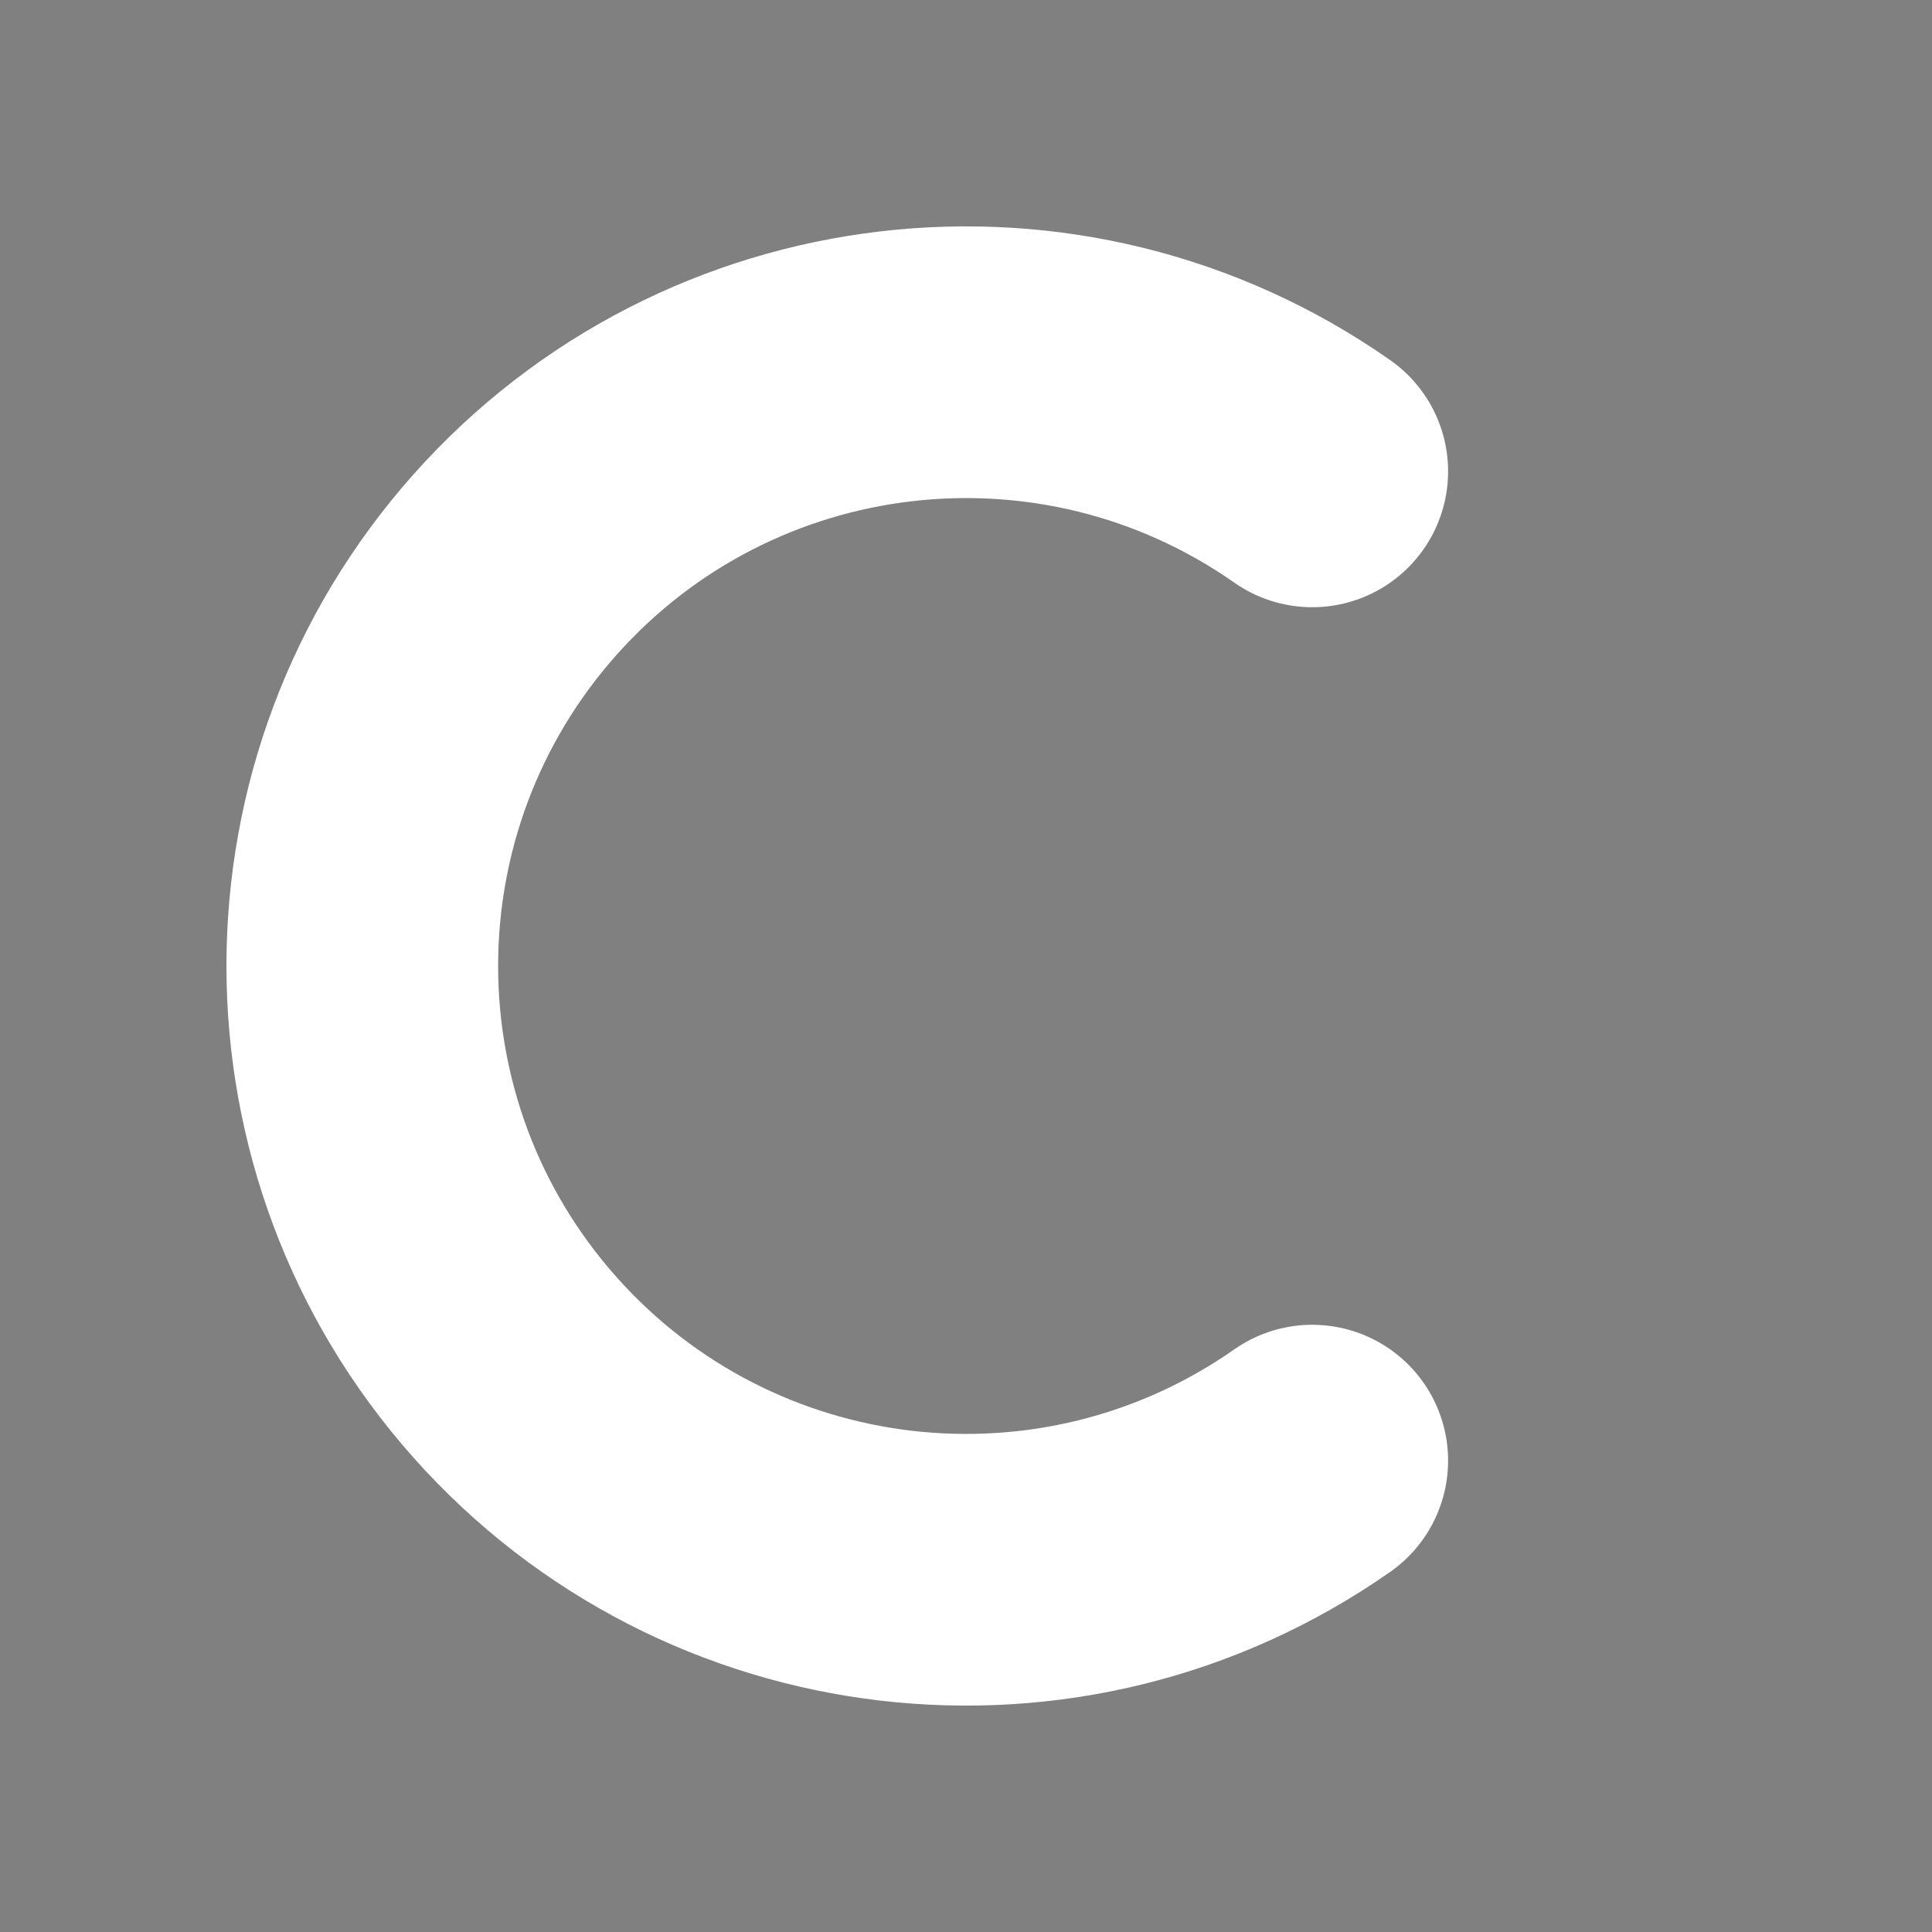
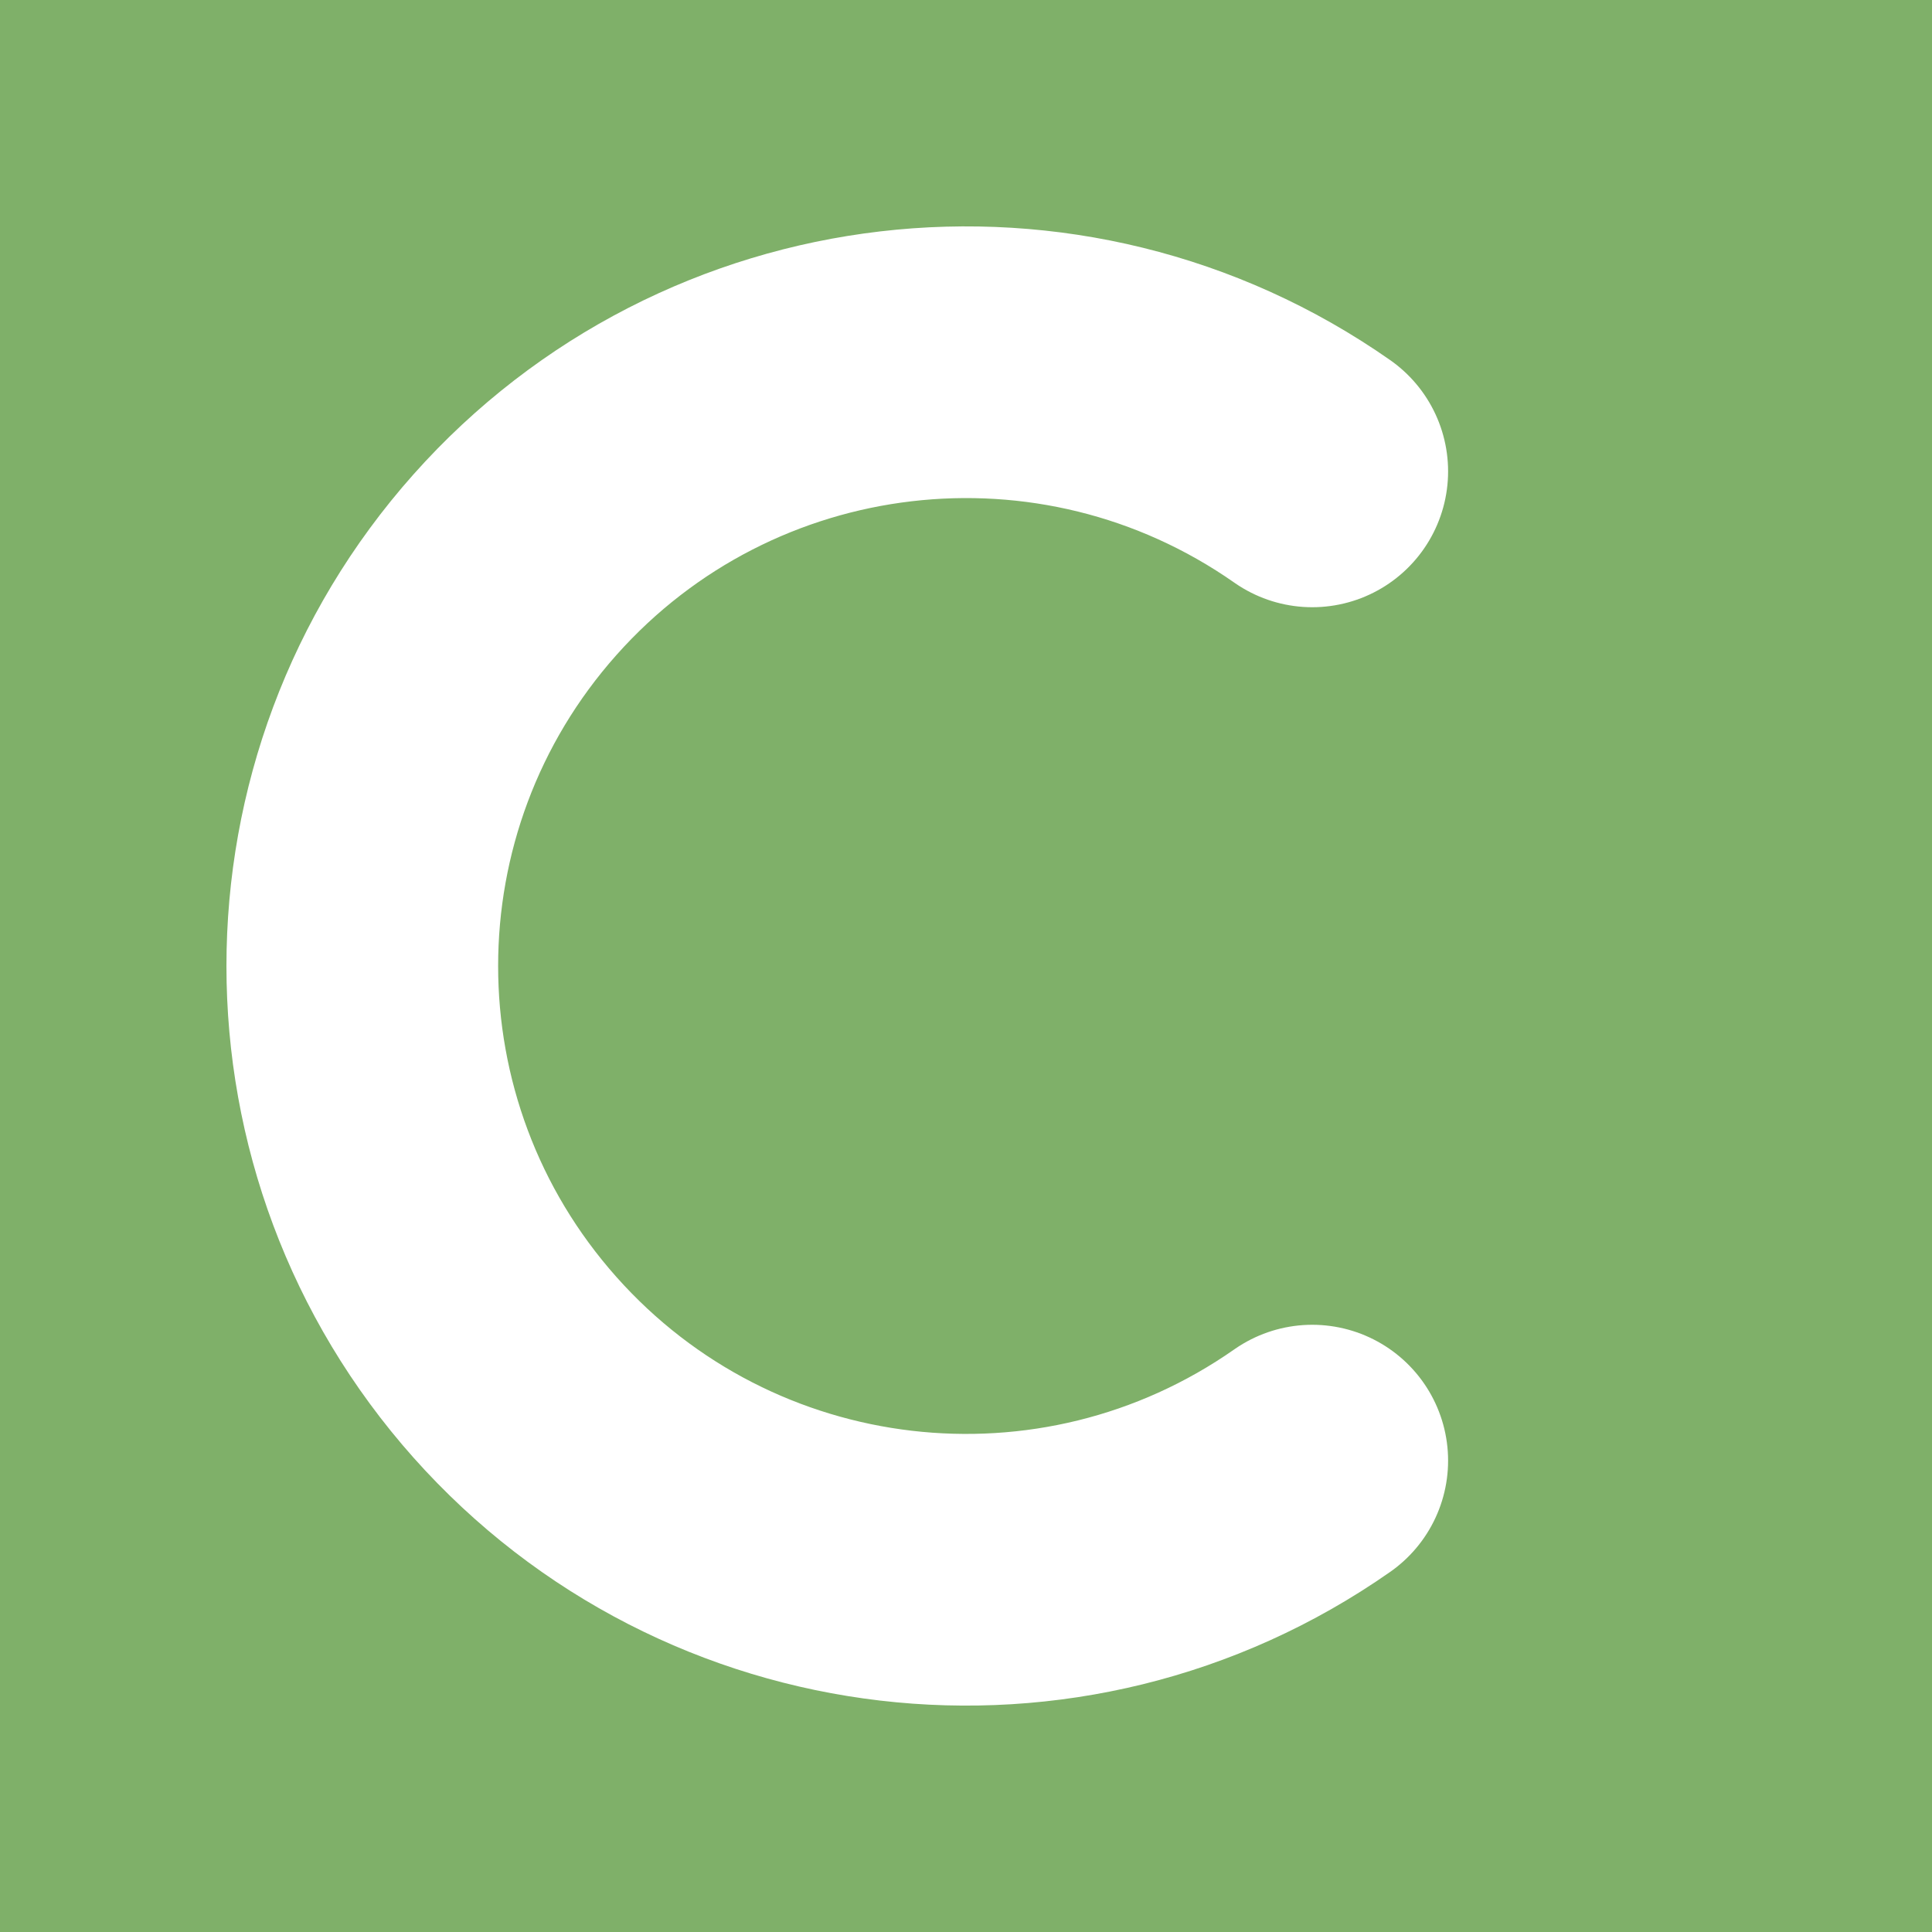
<svg xmlns="http://www.w3.org/2000/svg" width="128" height="128" viewBox="0 0 128 128">
-   <rect width="128" height="128" fill="#808080" />
+   <rect width="128" height="128" fill="#7FB069" />
  <path d="M 86.94 96.77 A 40 40 0 1 1 86.94 31.23" fill="none" stroke="#ffffff" stroke-width="18" stroke-linecap="round" />
</svg>
